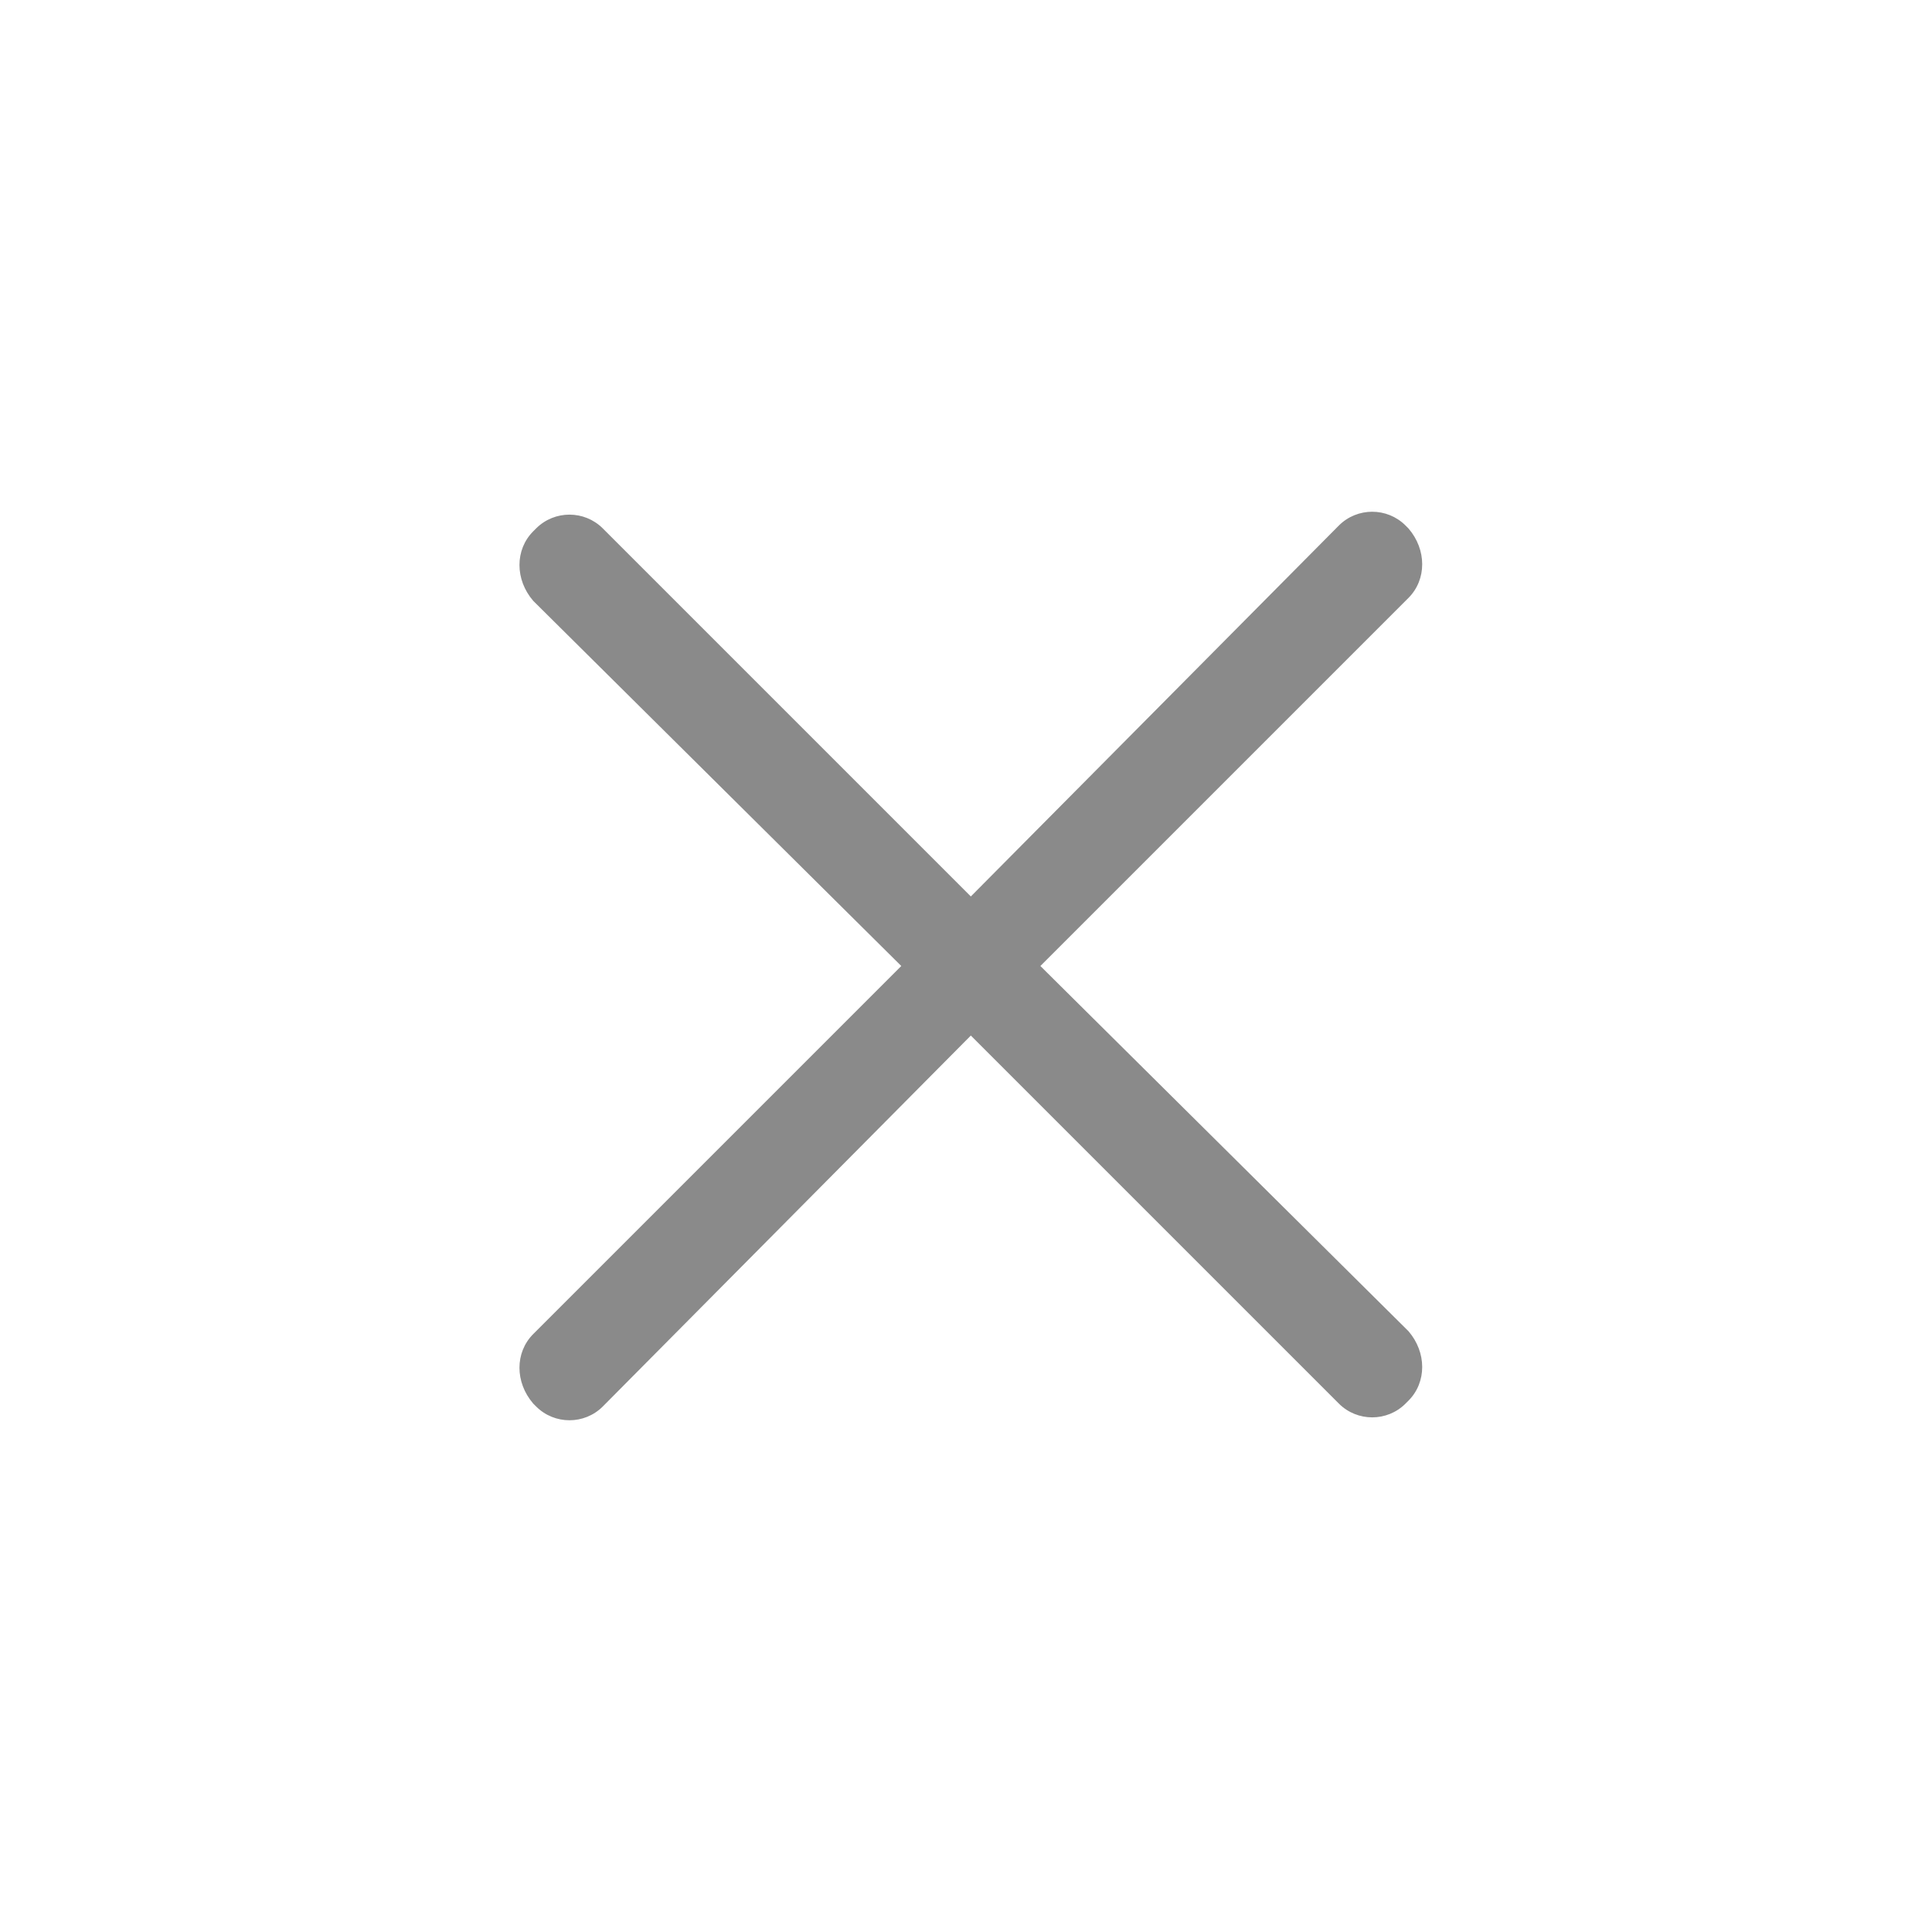
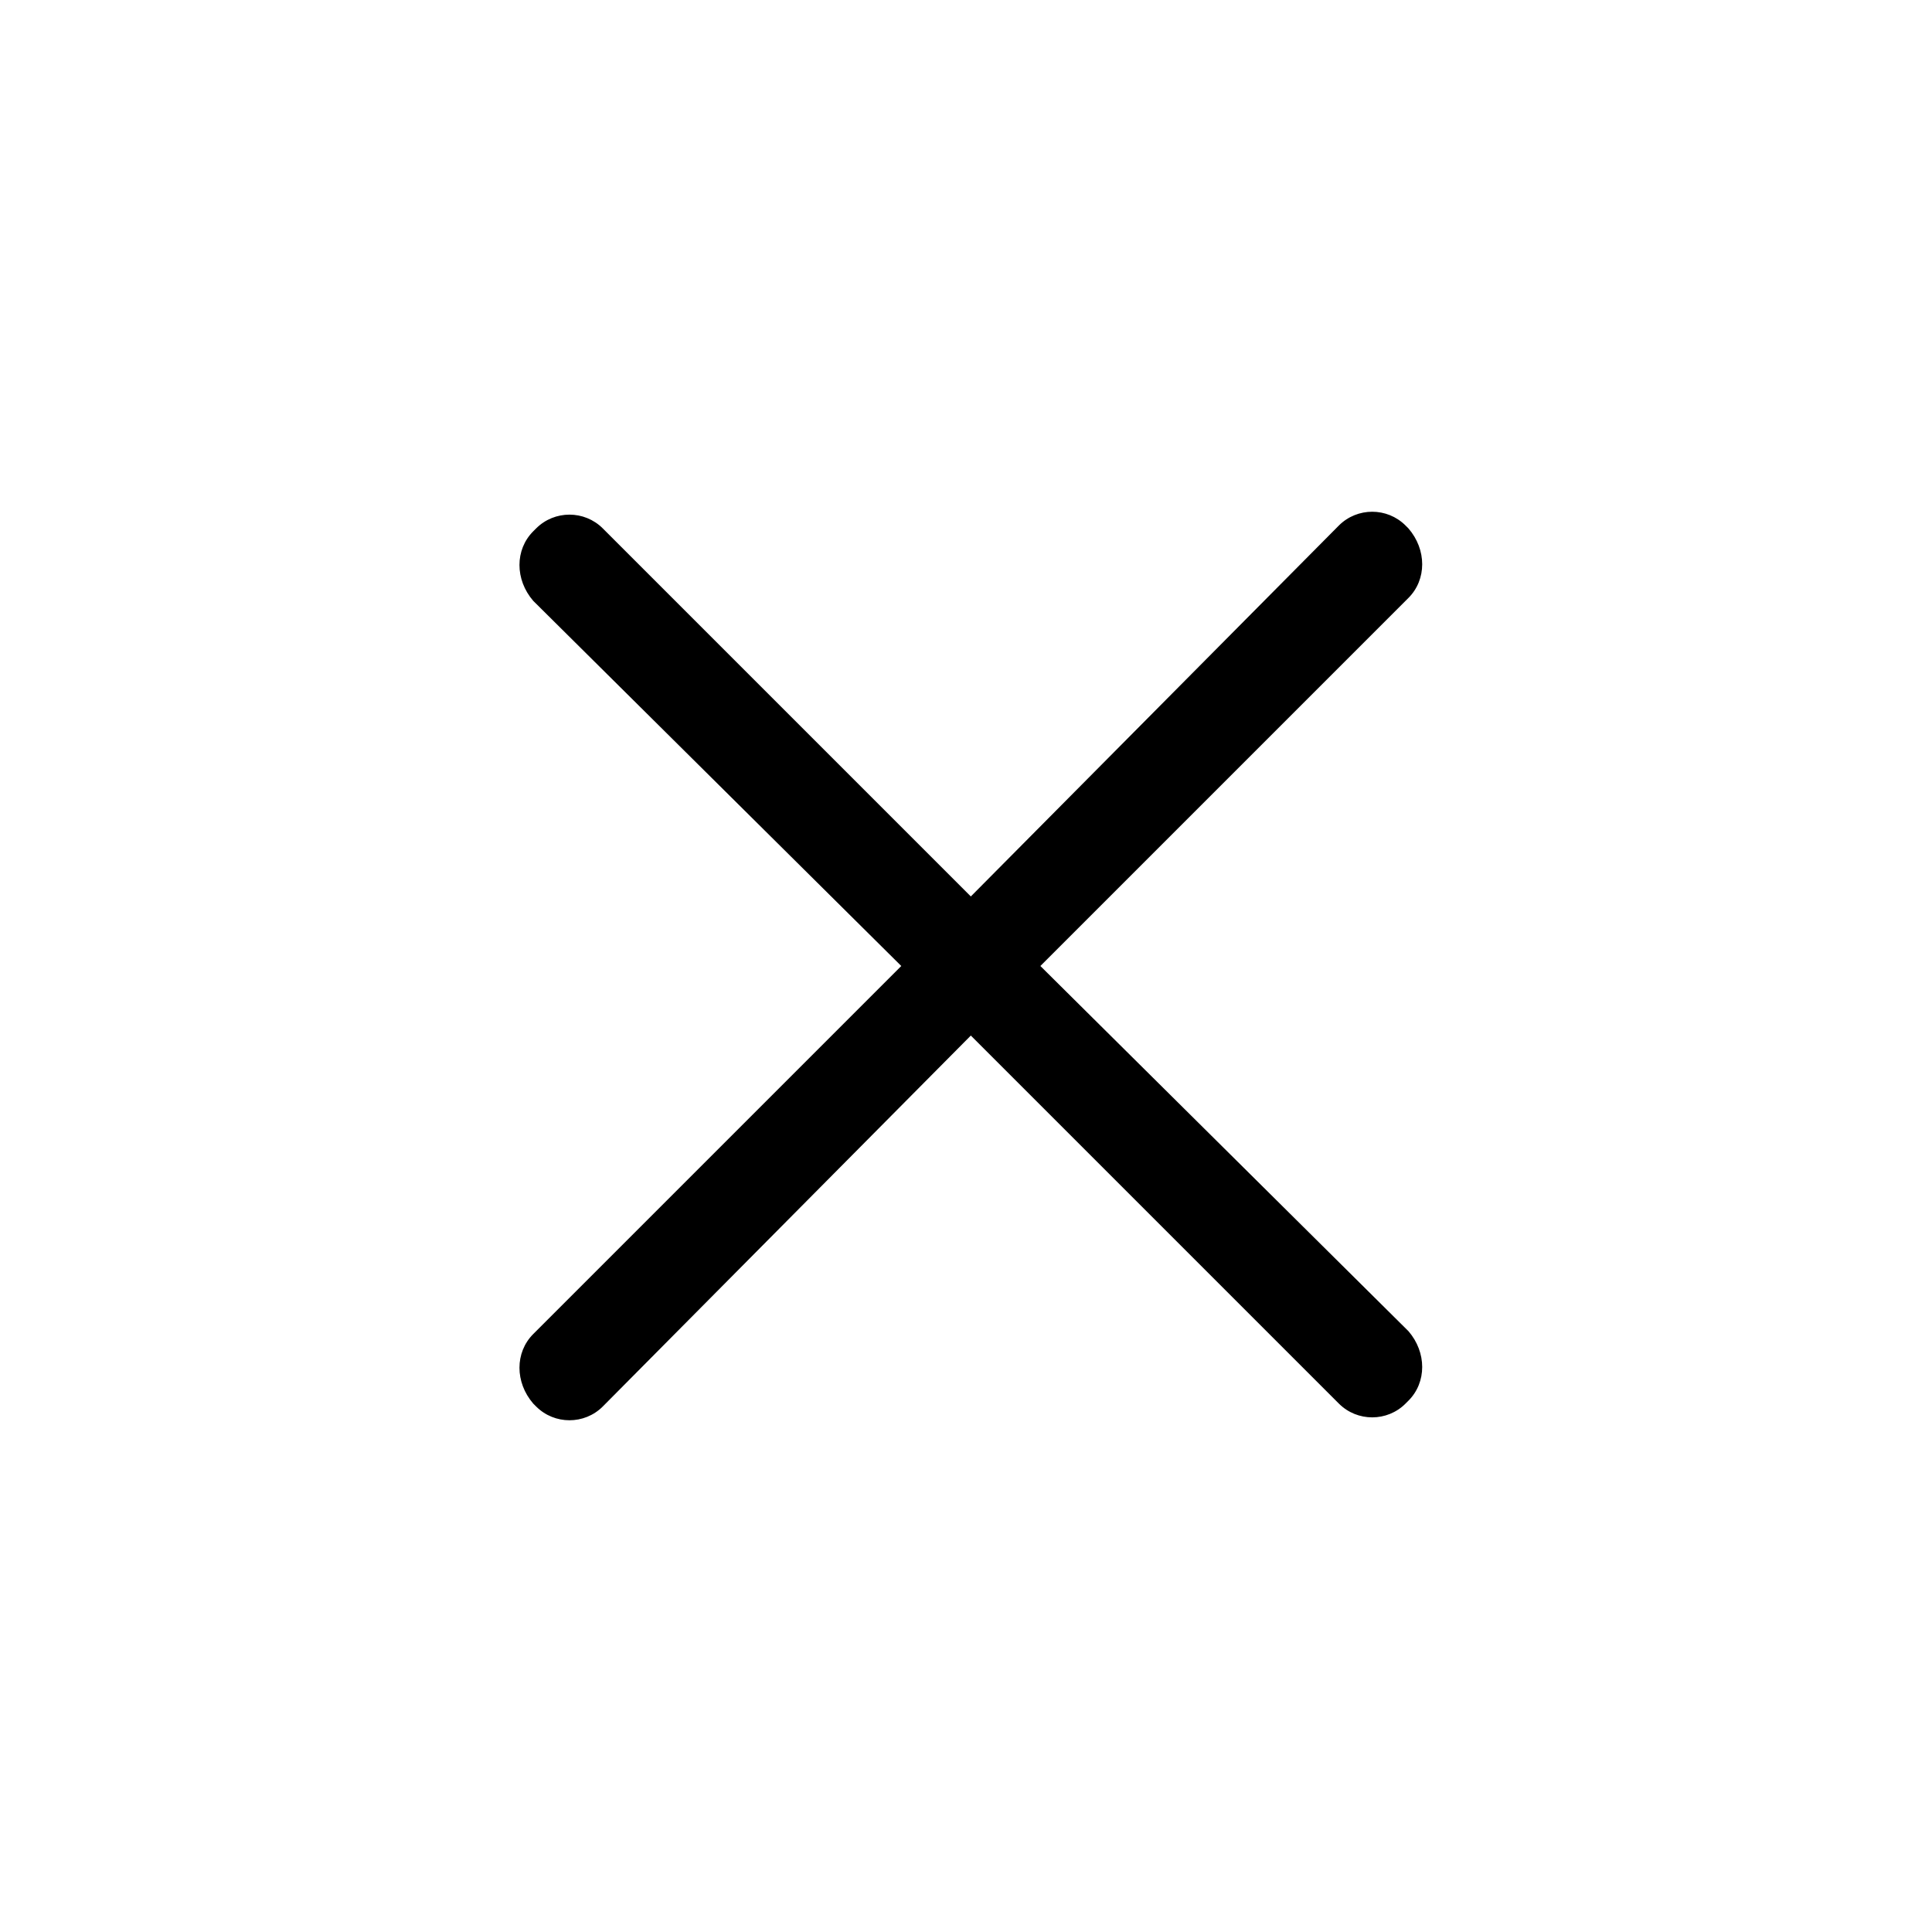
<svg xmlns="http://www.w3.org/2000/svg" t="1608012889474" class="icon" viewBox="0 0 1024 1024" version="1.1" p-id="12057" width="12" height="12">
  <defs>
    <style type="text/css" />
  </defs>
-   <path d="M551.424 512l195.072-195.072c9.728-9.728 9.728-25.6 0-36.864l-1.536-1.536c-9.728-9.728-25.6-9.728-35.328 0L514.56 475.136 319.488 280.064c-9.728-9.728-25.6-9.728-35.328 0l-1.536 1.536c-9.728 9.728-9.728 25.6 0 36.864L477.696 512 282.624 707.072c-9.728 9.728-9.728 25.6 0 36.864l1.536 1.536c9.728 9.728 25.6 9.728 35.328 0L514.56 548.864l195.072 195.072c9.728 9.728 25.6 9.728 35.328 0l1.536-1.536c9.728-9.728 9.728-25.6 0-36.864L551.424 512z" fill="#8a8a8a" p-id="12058" />
+   <path d="M551.424 512l195.072-195.072c9.728-9.728 9.728-25.6 0-36.864l-1.536-1.536c-9.728-9.728-25.6-9.728-35.328 0L514.56 475.136 319.488 280.064c-9.728-9.728-25.6-9.728-35.328 0l-1.536 1.536c-9.728 9.728-9.728 25.6 0 36.864L477.696 512 282.624 707.072c-9.728 9.728-9.728 25.6 0 36.864l1.536 1.536c9.728 9.728 25.6 9.728 35.328 0L514.56 548.864l195.072 195.072c9.728 9.728 25.6 9.728 35.328 0l1.536-1.536c9.728-9.728 9.728-25.6 0-36.864L551.424 512z" p-id="12058" />
</svg>
